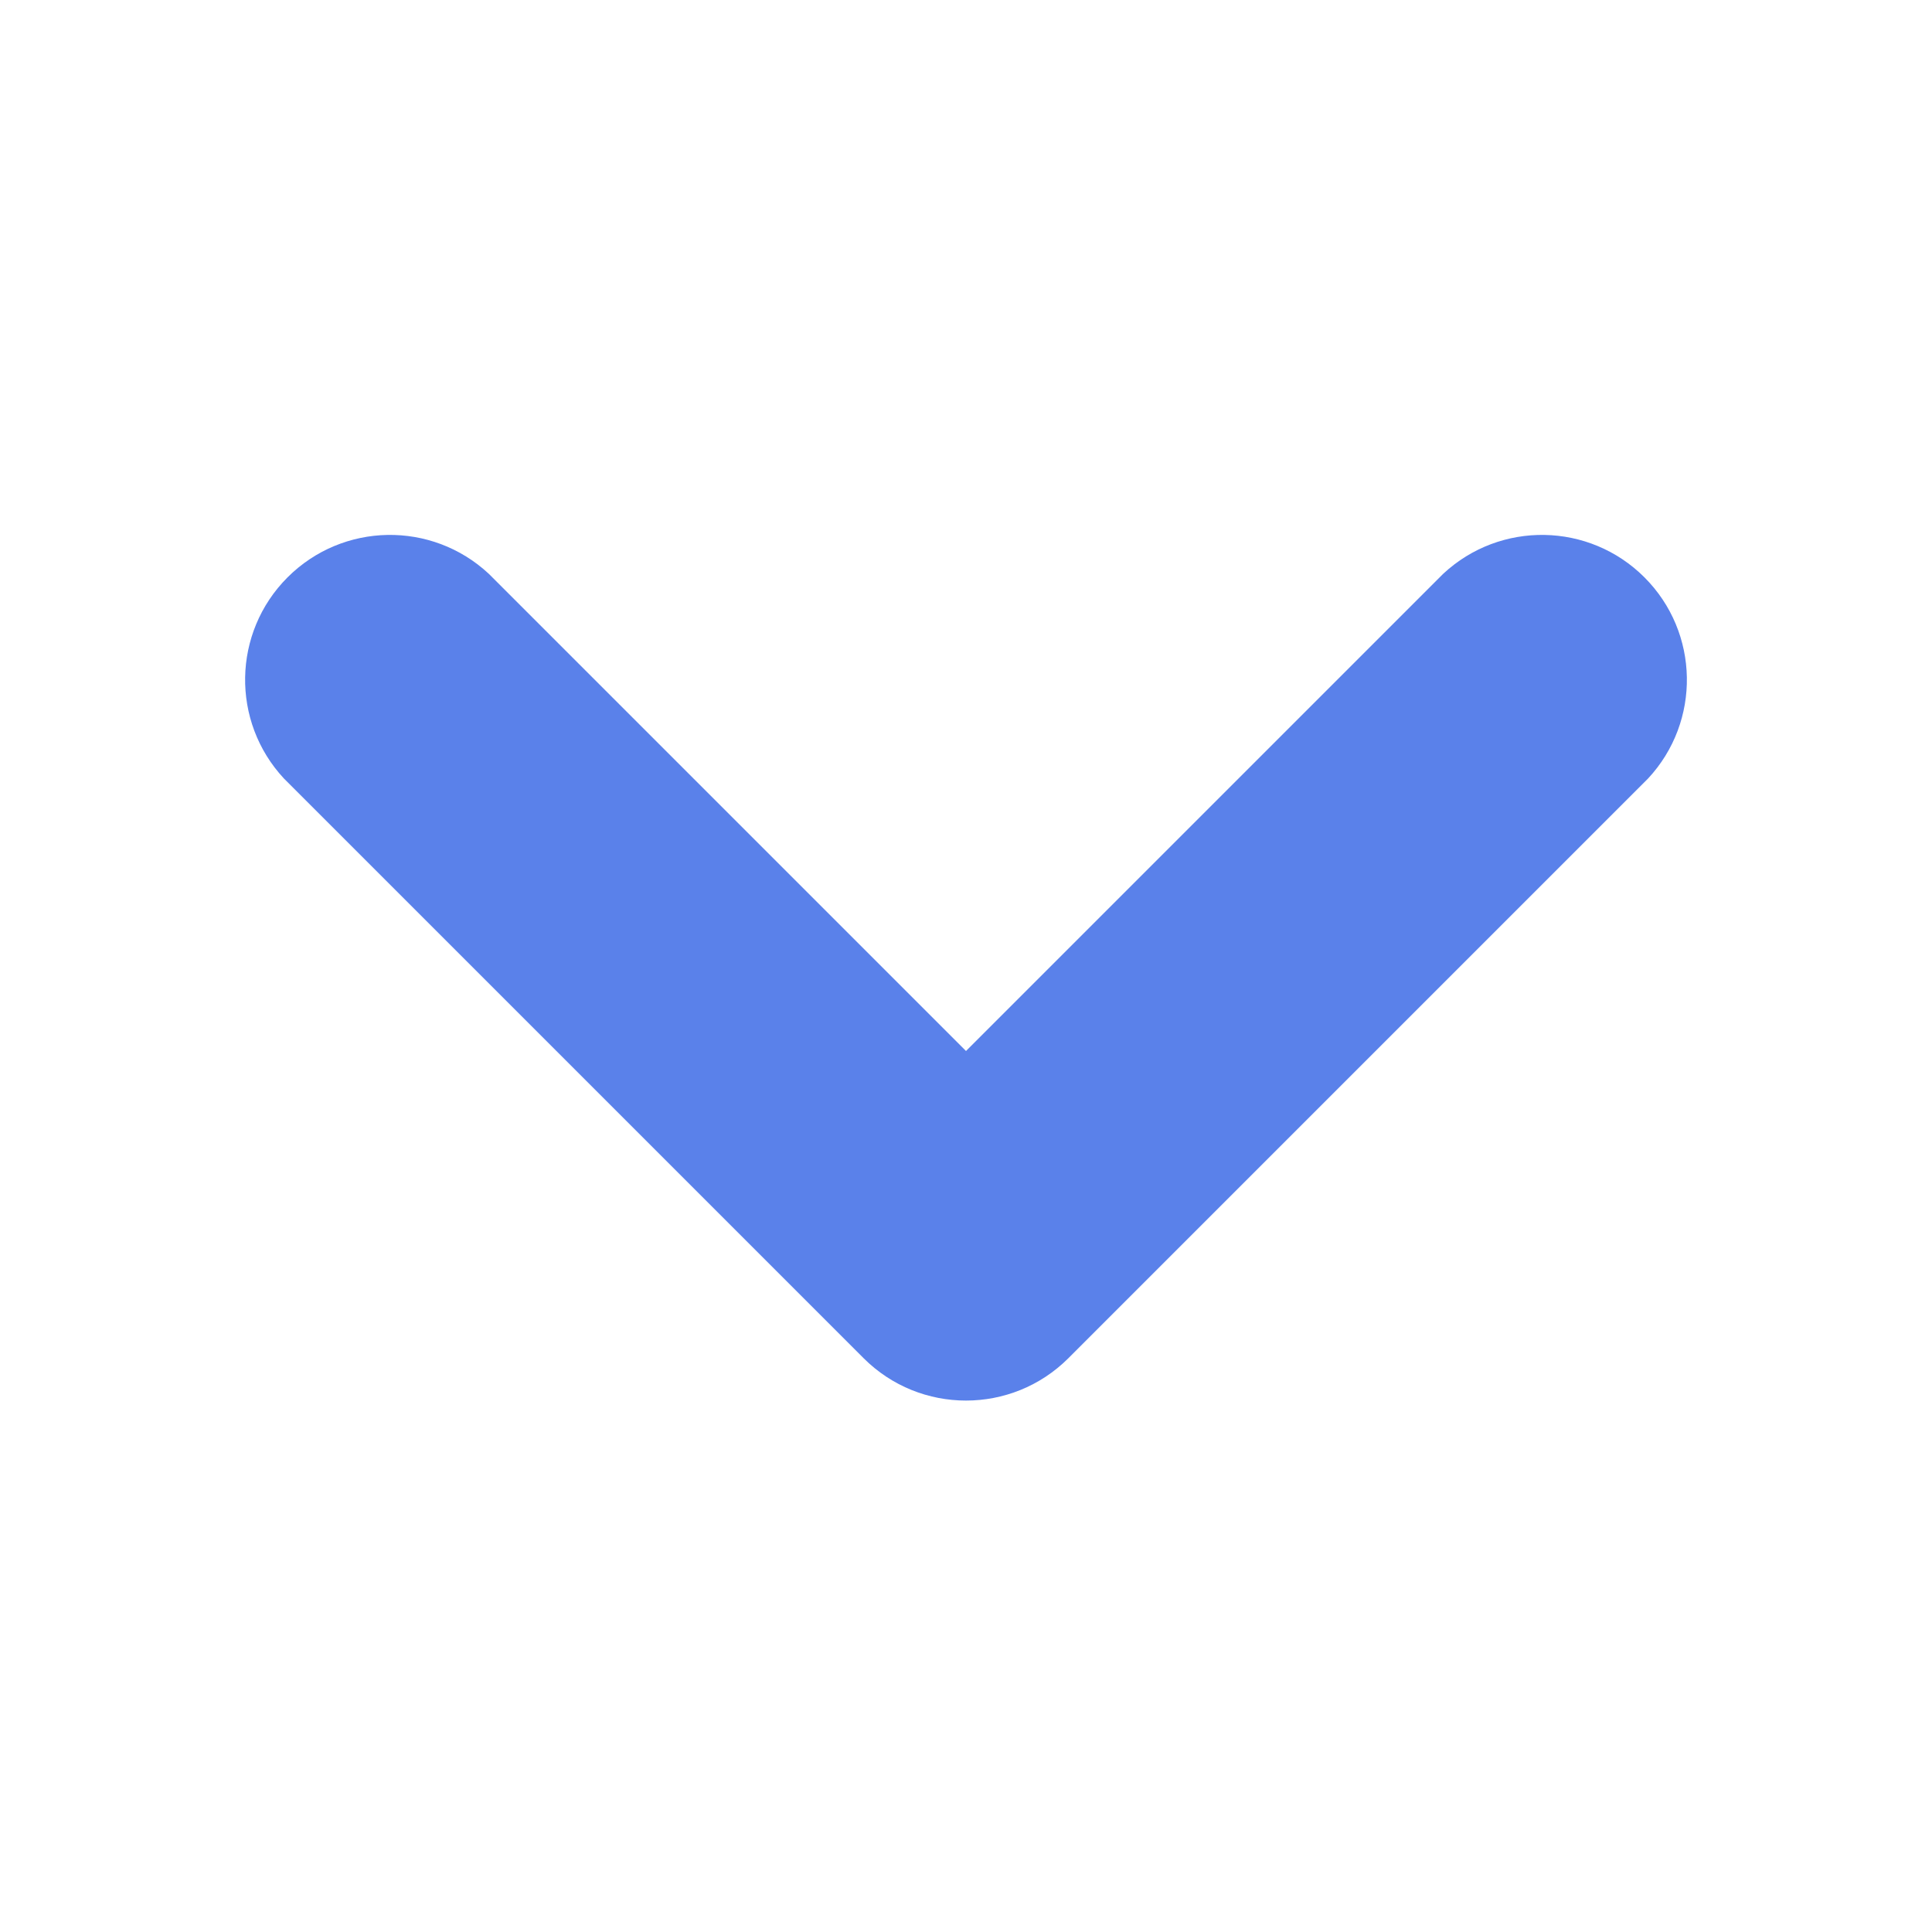
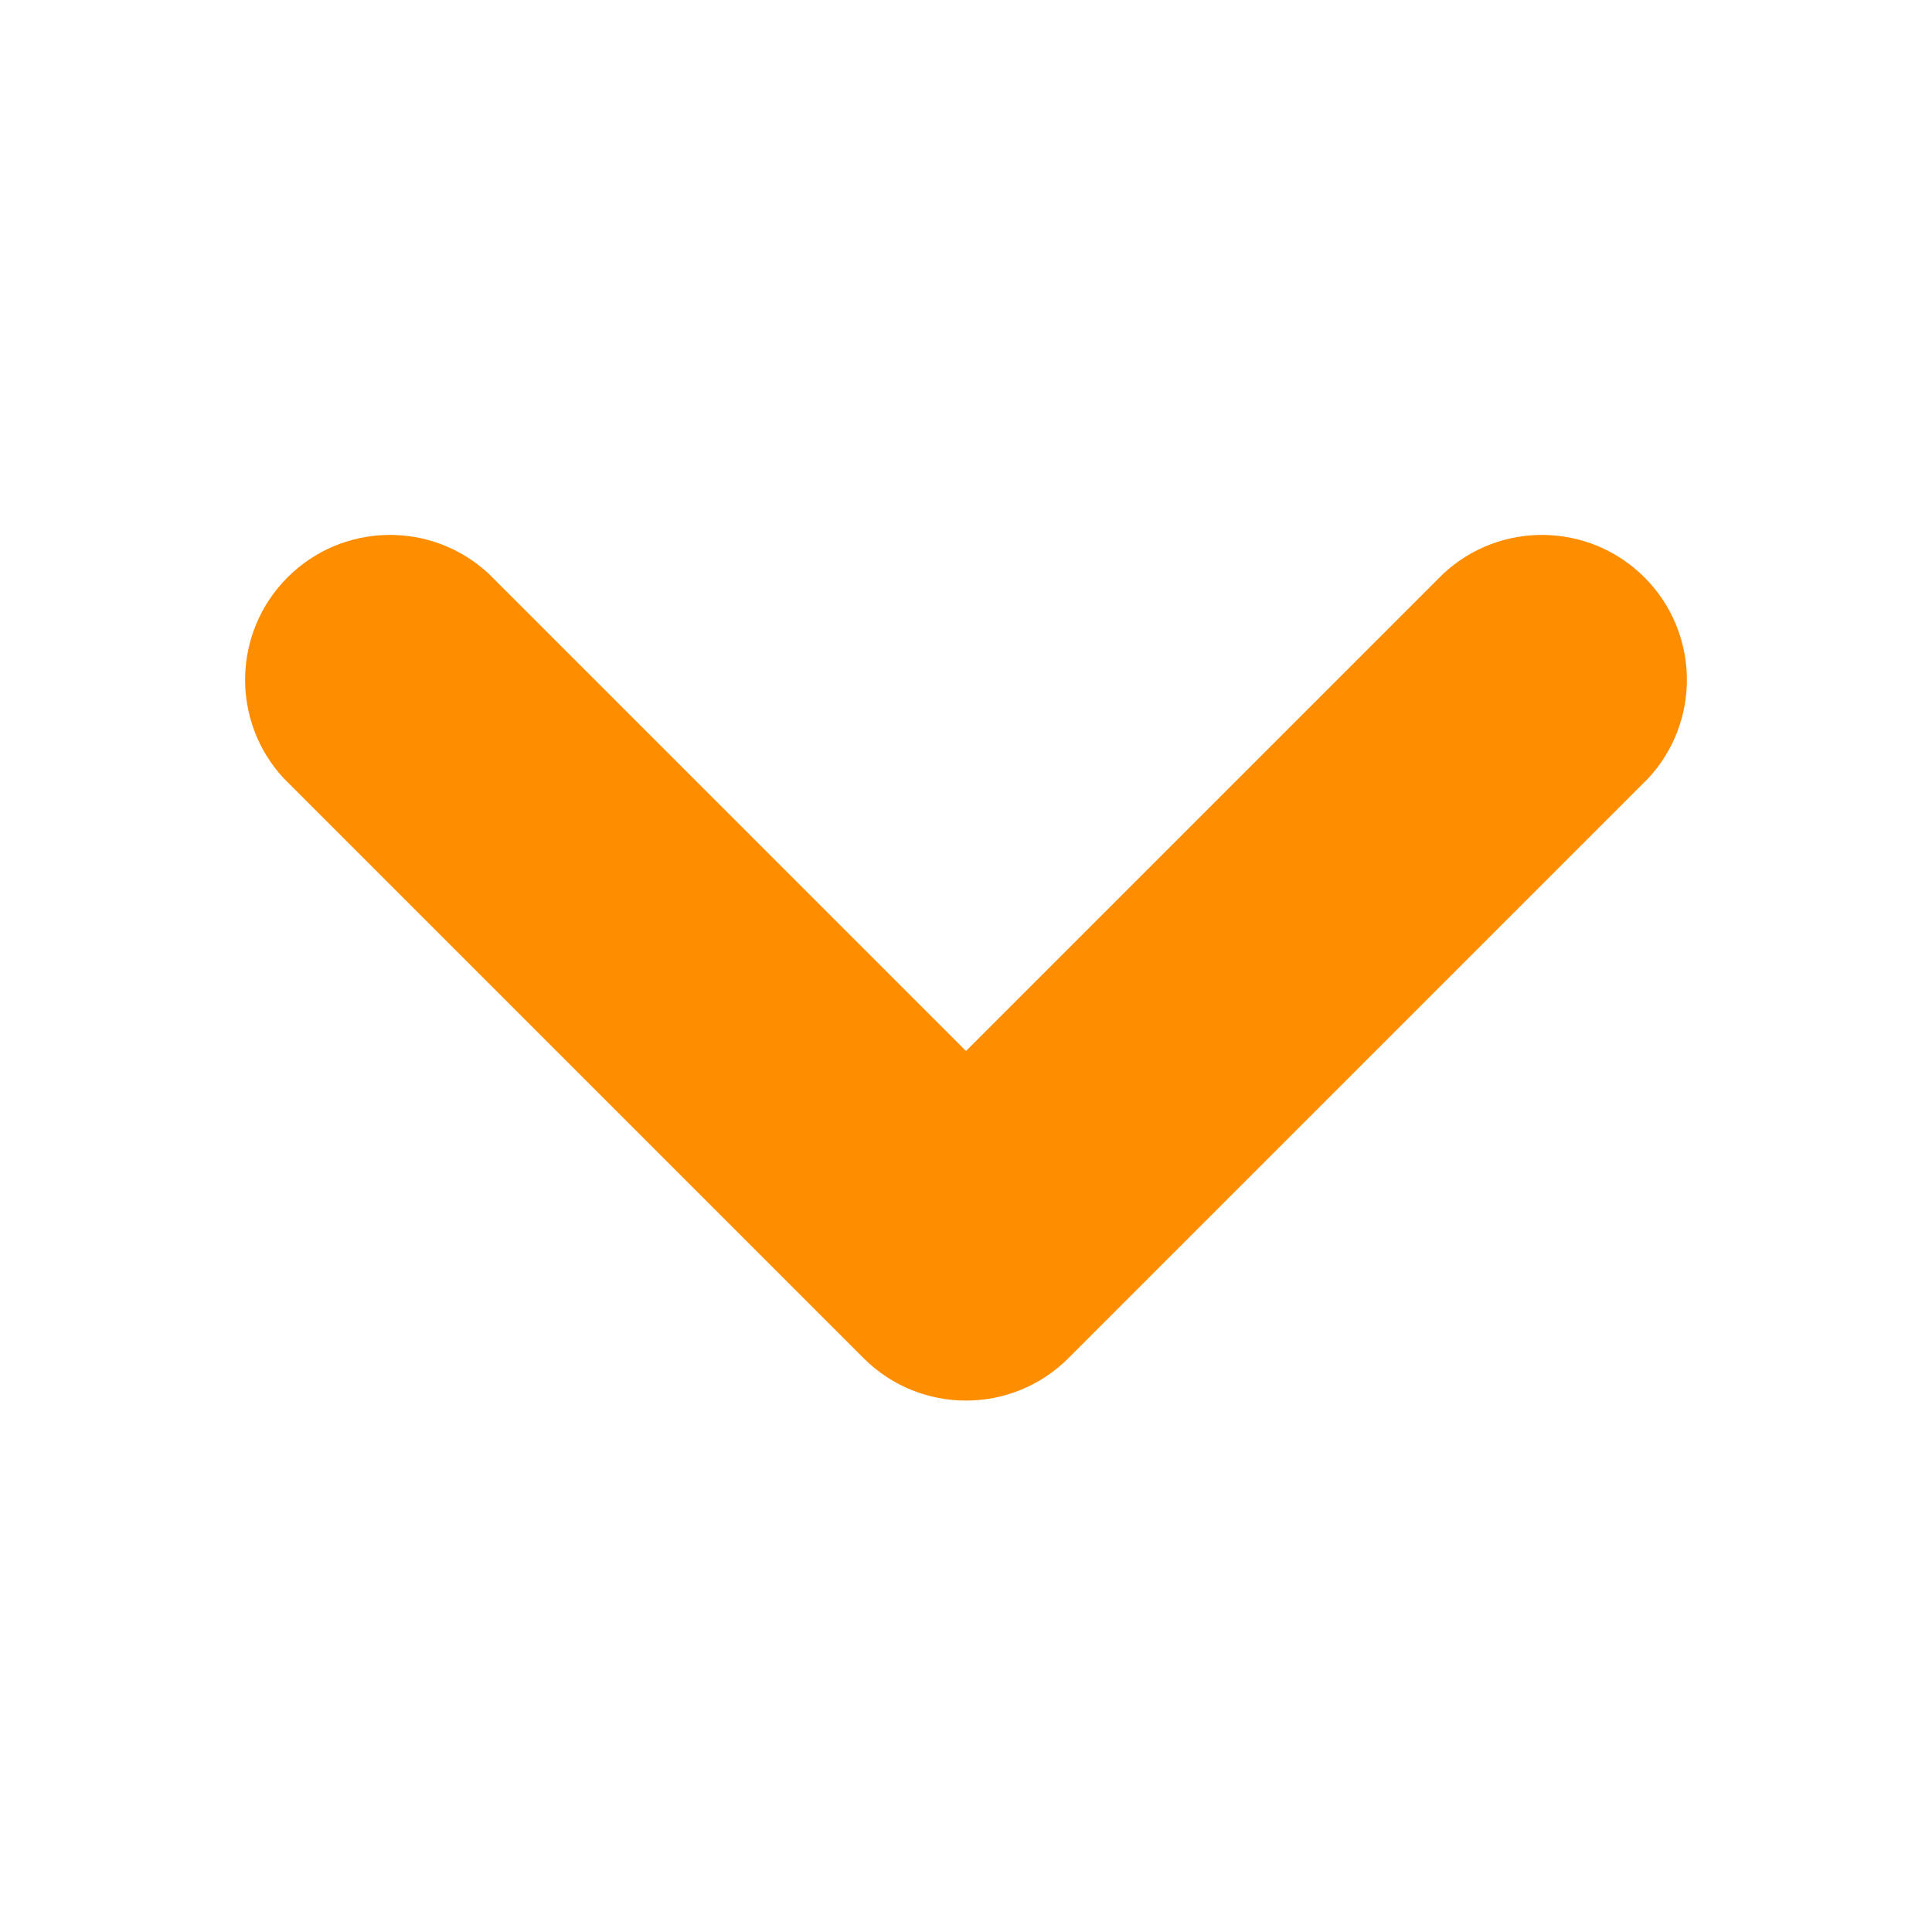
<svg xmlns="http://www.w3.org/2000/svg" width="10" height="10" viewBox="0 0 10 10">
-   <path fill="#5a81ea" fill-rule="evenodd" d="M5 5.44L2.53 2.97a.75.75 0 0 0-1.06 1.06l3 3a.75.75 0 0 0 1.06 0l3-3a.75.75 0 0 0-1.06-1.06L5 5.44z" />
+   <path fill="#ff8d00" fill-rule="evenodd" d="M5 5.44L2.53 2.97a.75.75 0 0 0-1.06 1.06l3 3a.75.75 0 0 0 1.06 0l3-3a.75.75 0 0 0-1.06-1.06L5 5.44z" />
</svg>
